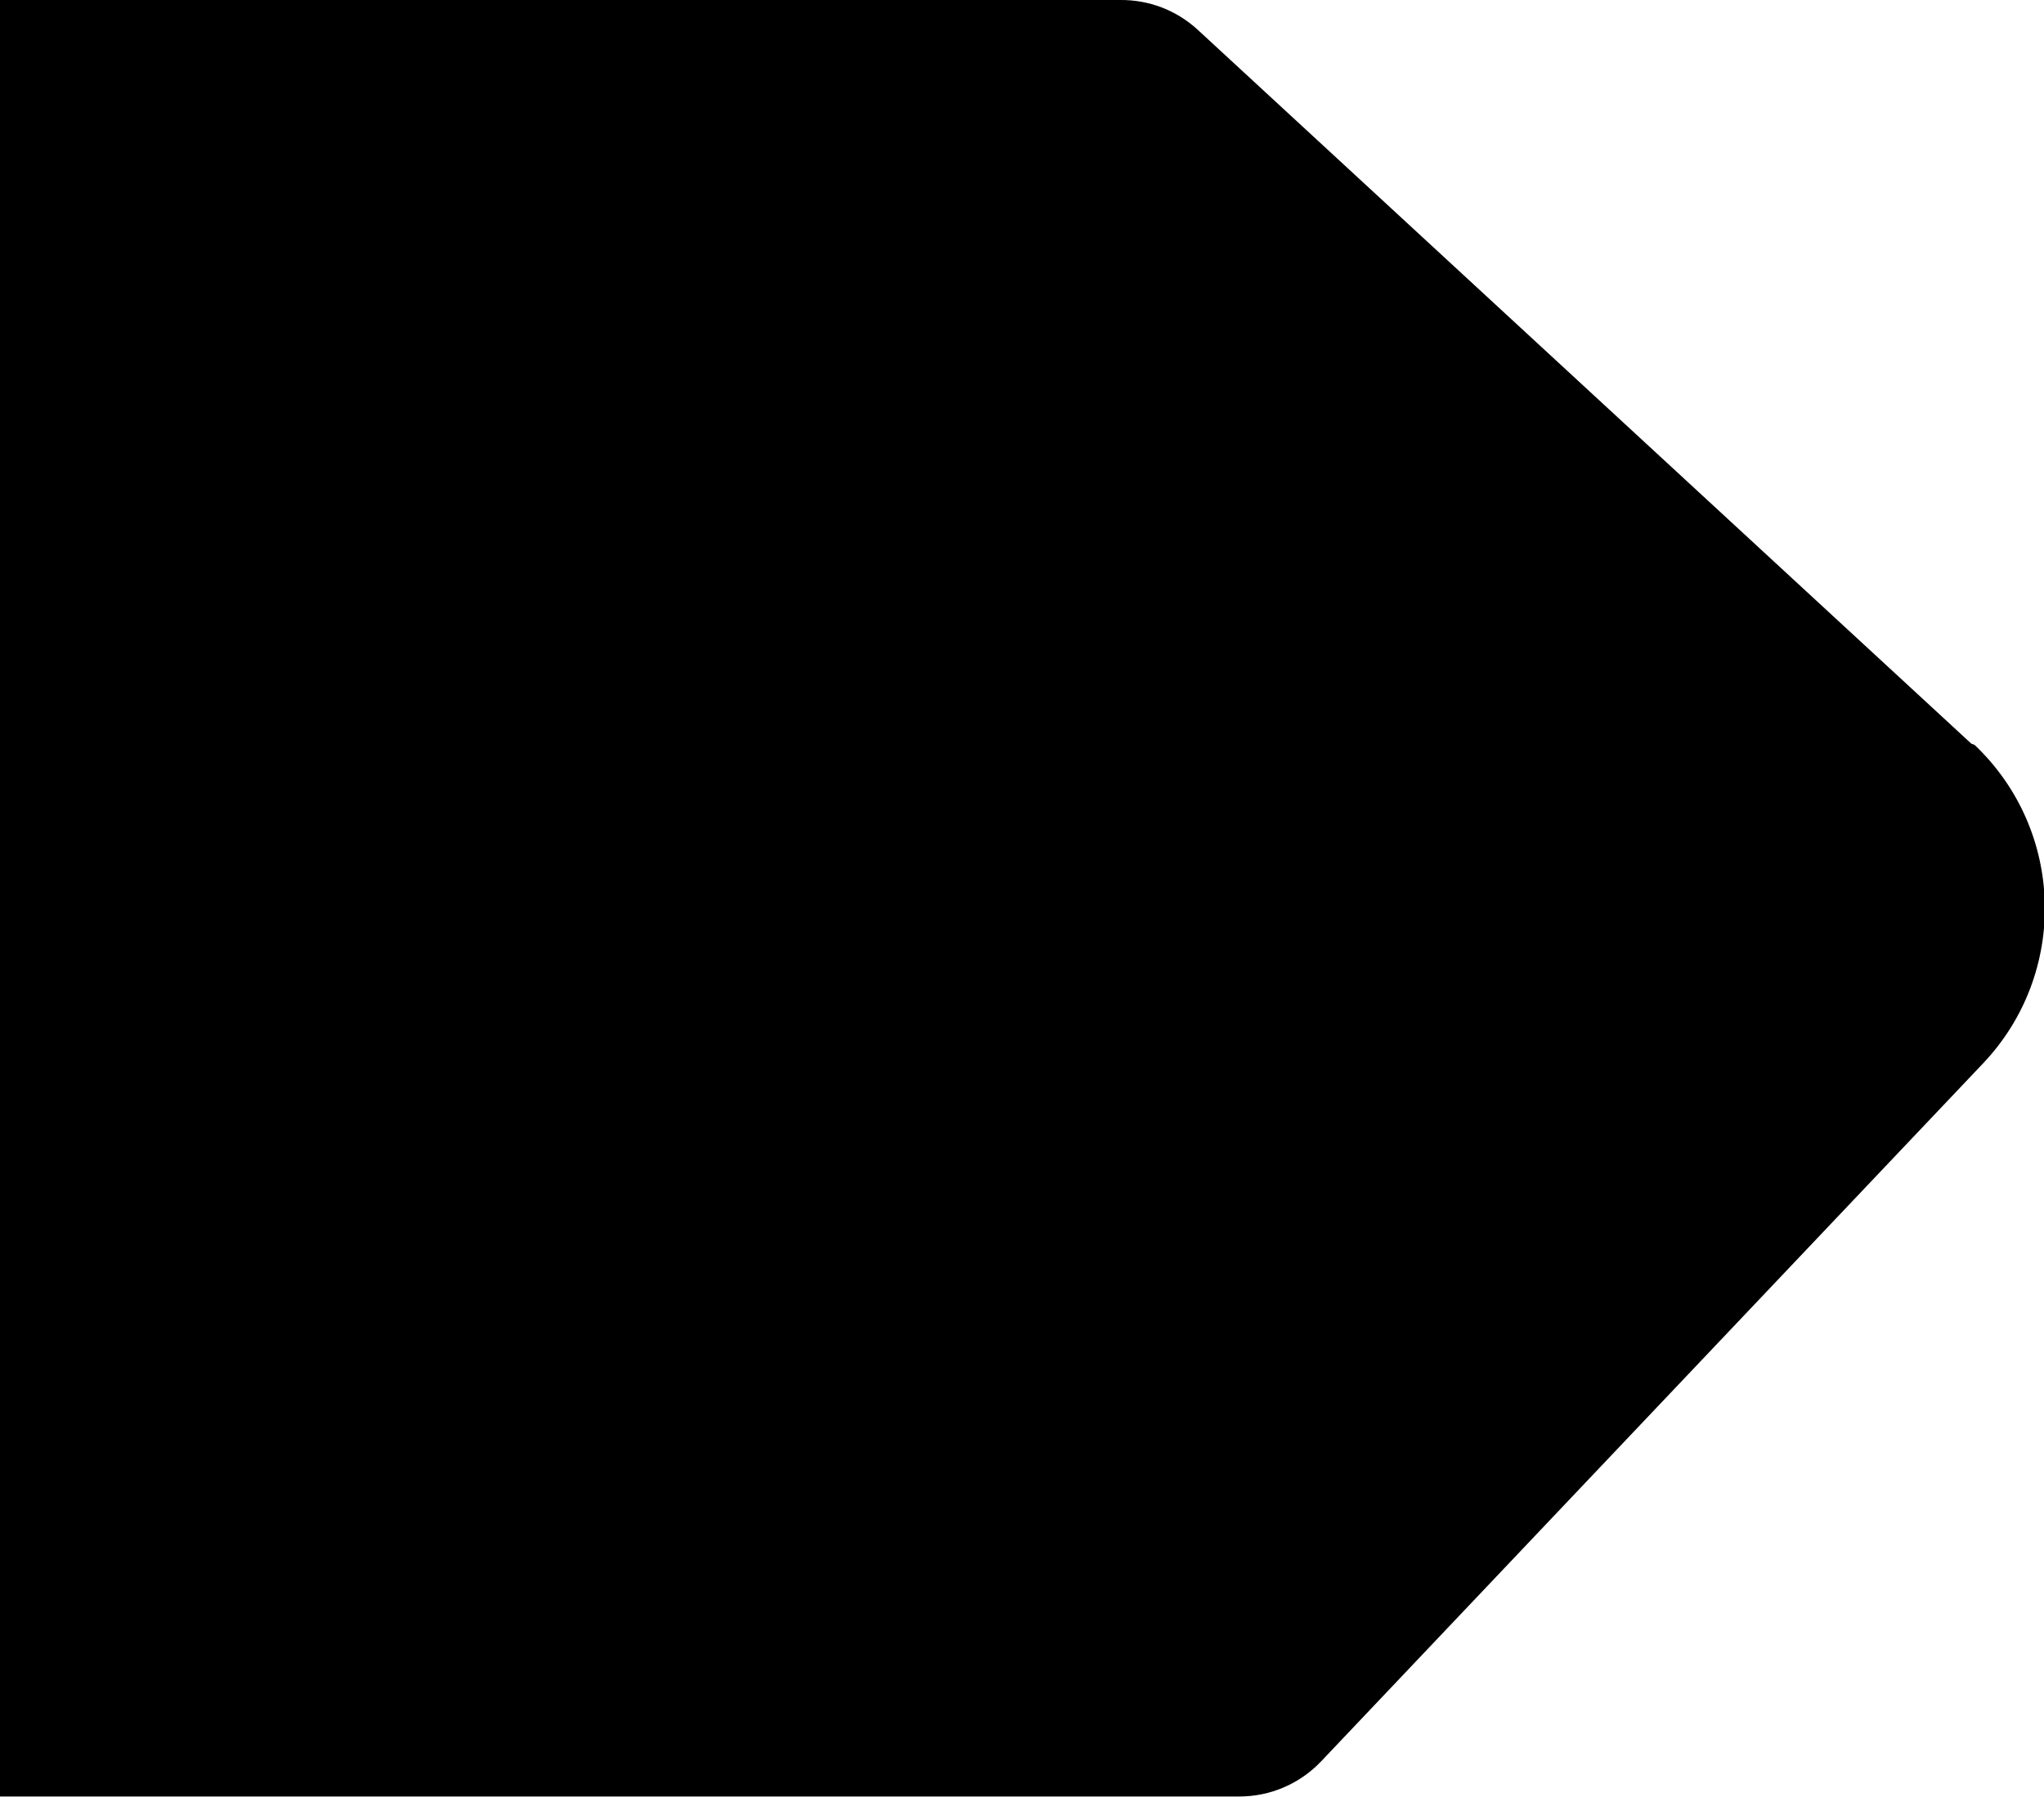
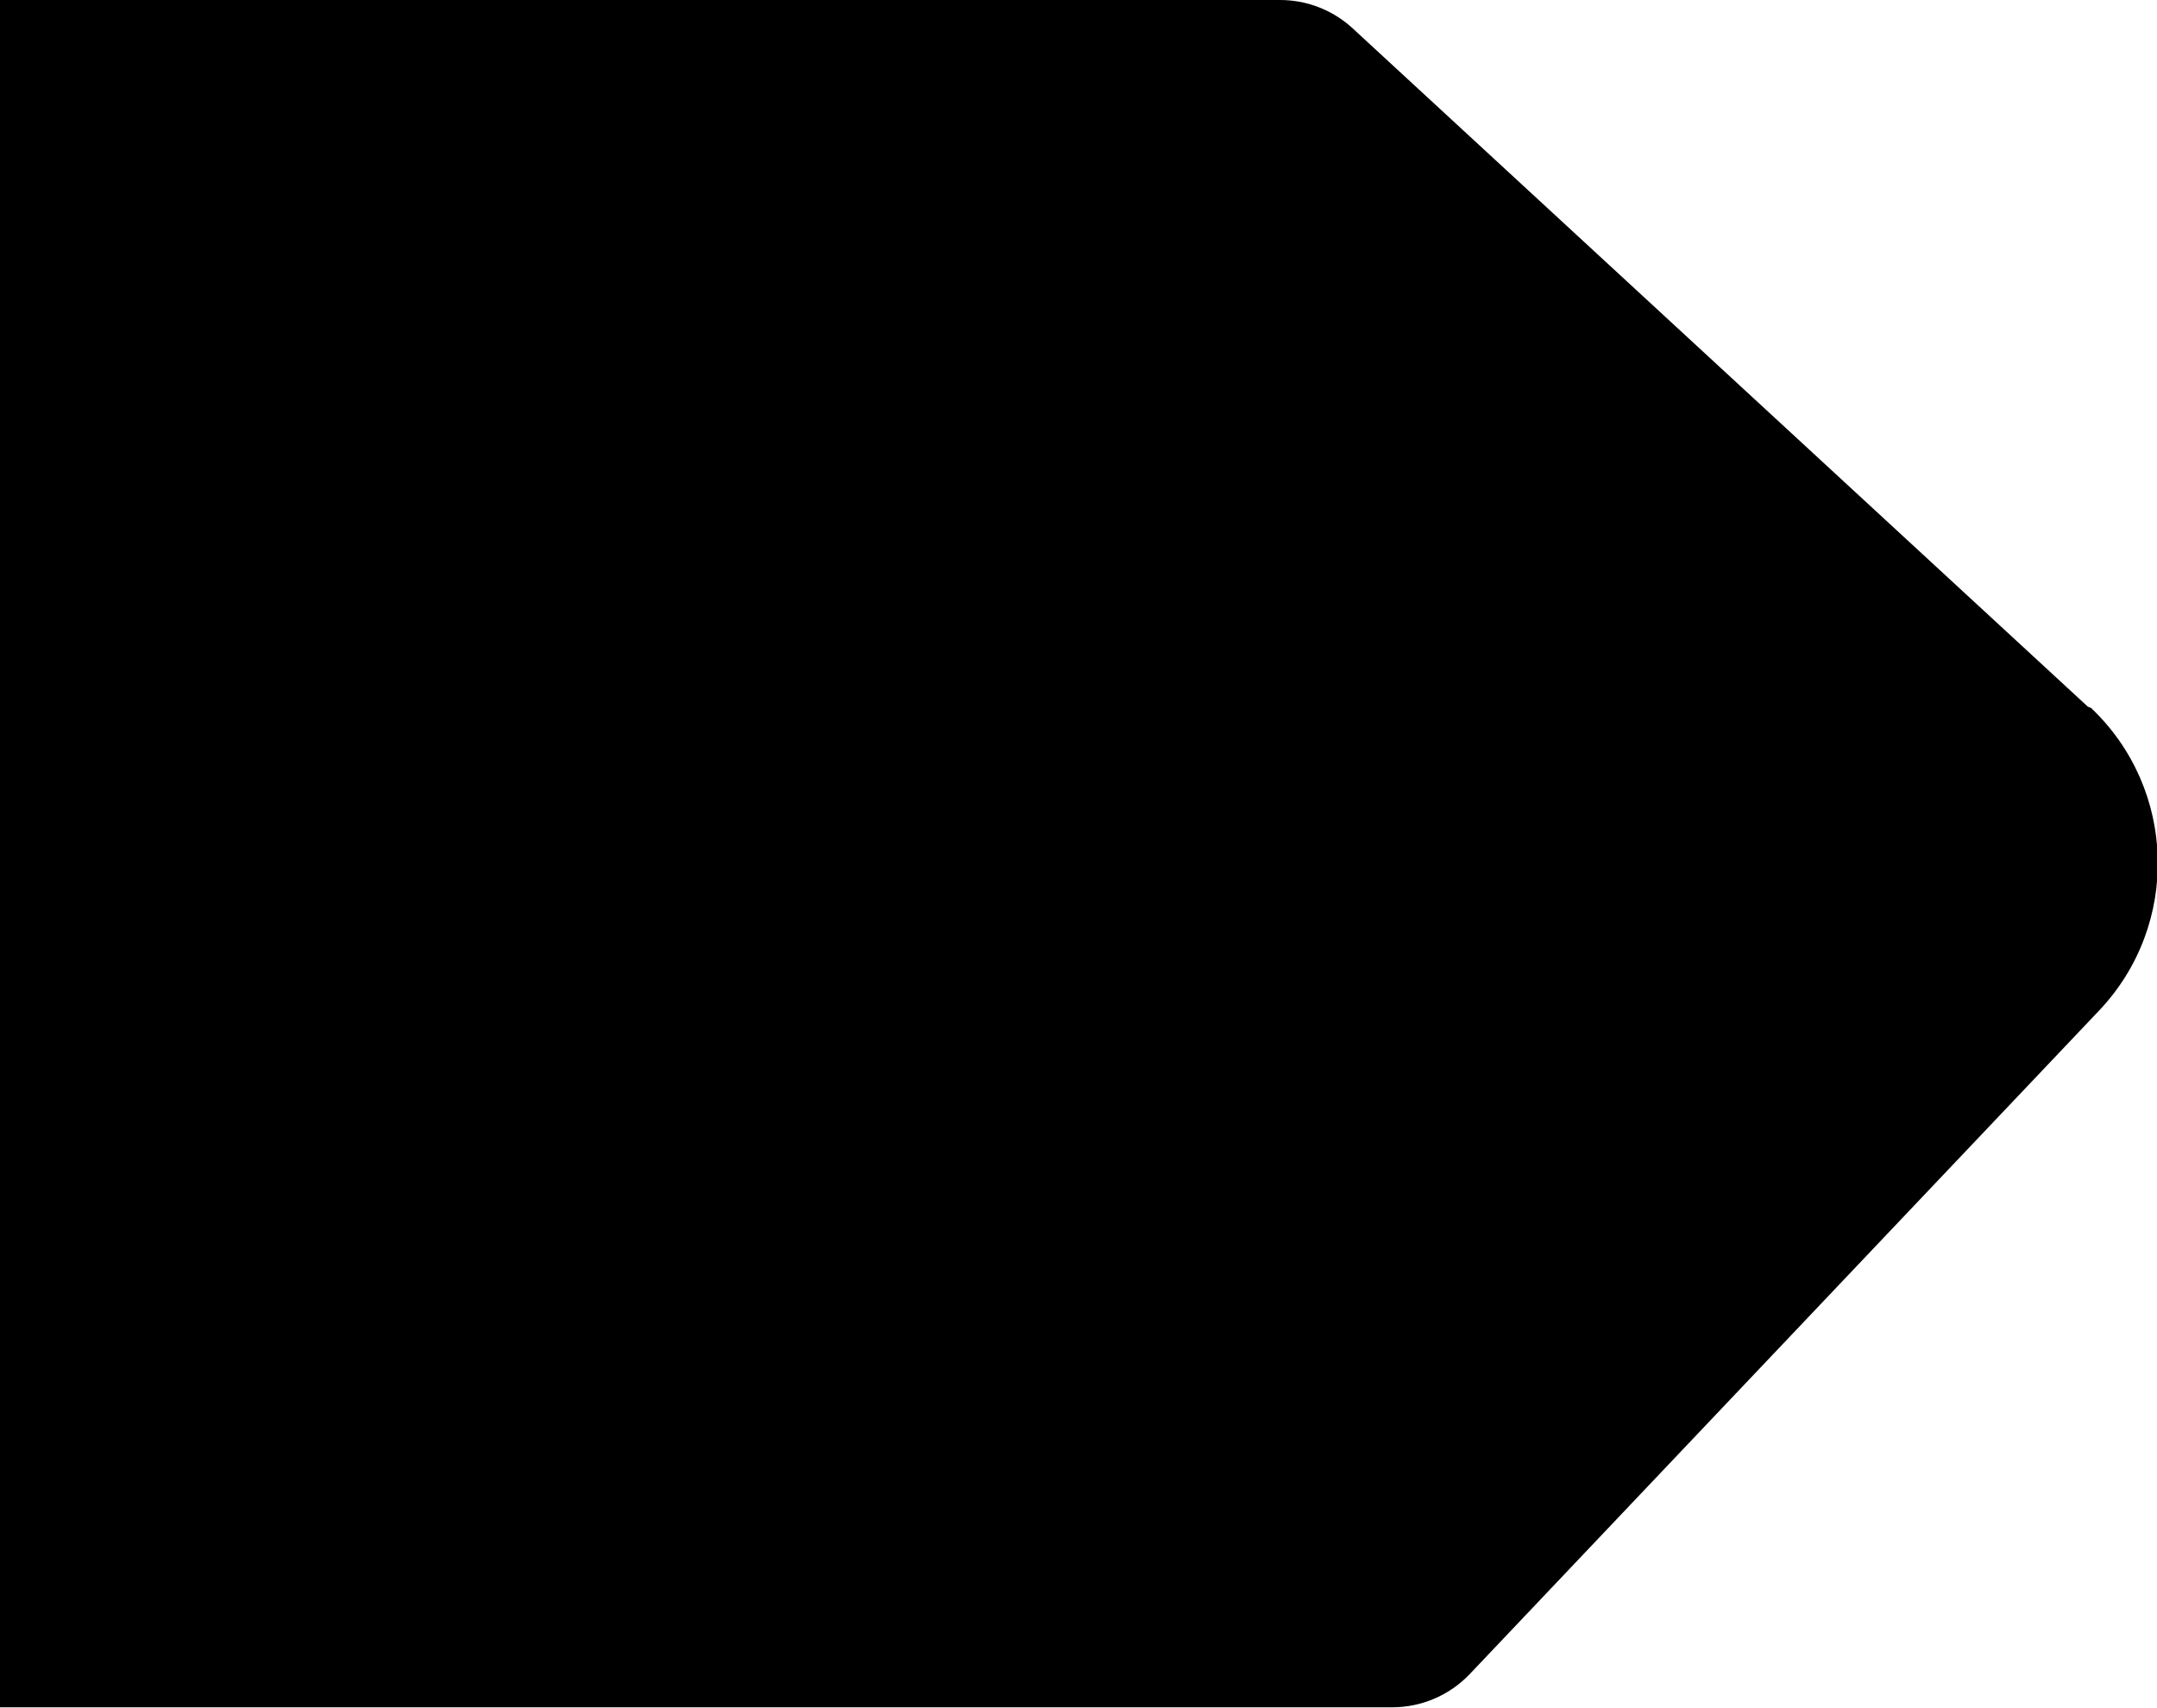
- <svg xmlns="http://www.w3.org/2000/svg" id="Layer_1" data-name="Layer 1" viewBox="0 0 90.71 79.73">
-   <path d="M0,0V79.73H55a5,5,0,0,0,3.63-1.56L88,47.2a10,10,0,0,0-.37-14.14L87.48,33,53.13,1.3A5,5,0,0,0,49.72,0H0Z" transform="translate(0 0)" />
+ <svg xmlns="http://www.w3.org/2000/svg" id="Layer_1" data-name="Layer 1" viewBox="0 0 100.71 79.73">
+   <path d="M0,0V79.73H65a5,5,0,0,0,3.63-1.56L98,47.2a10,10,0,0,0-.37-14.14L97.48,33,63.13,1.3A5,5,0,0,0,59.72,0H0Z" transform="translate(0 0)" />
</svg>
